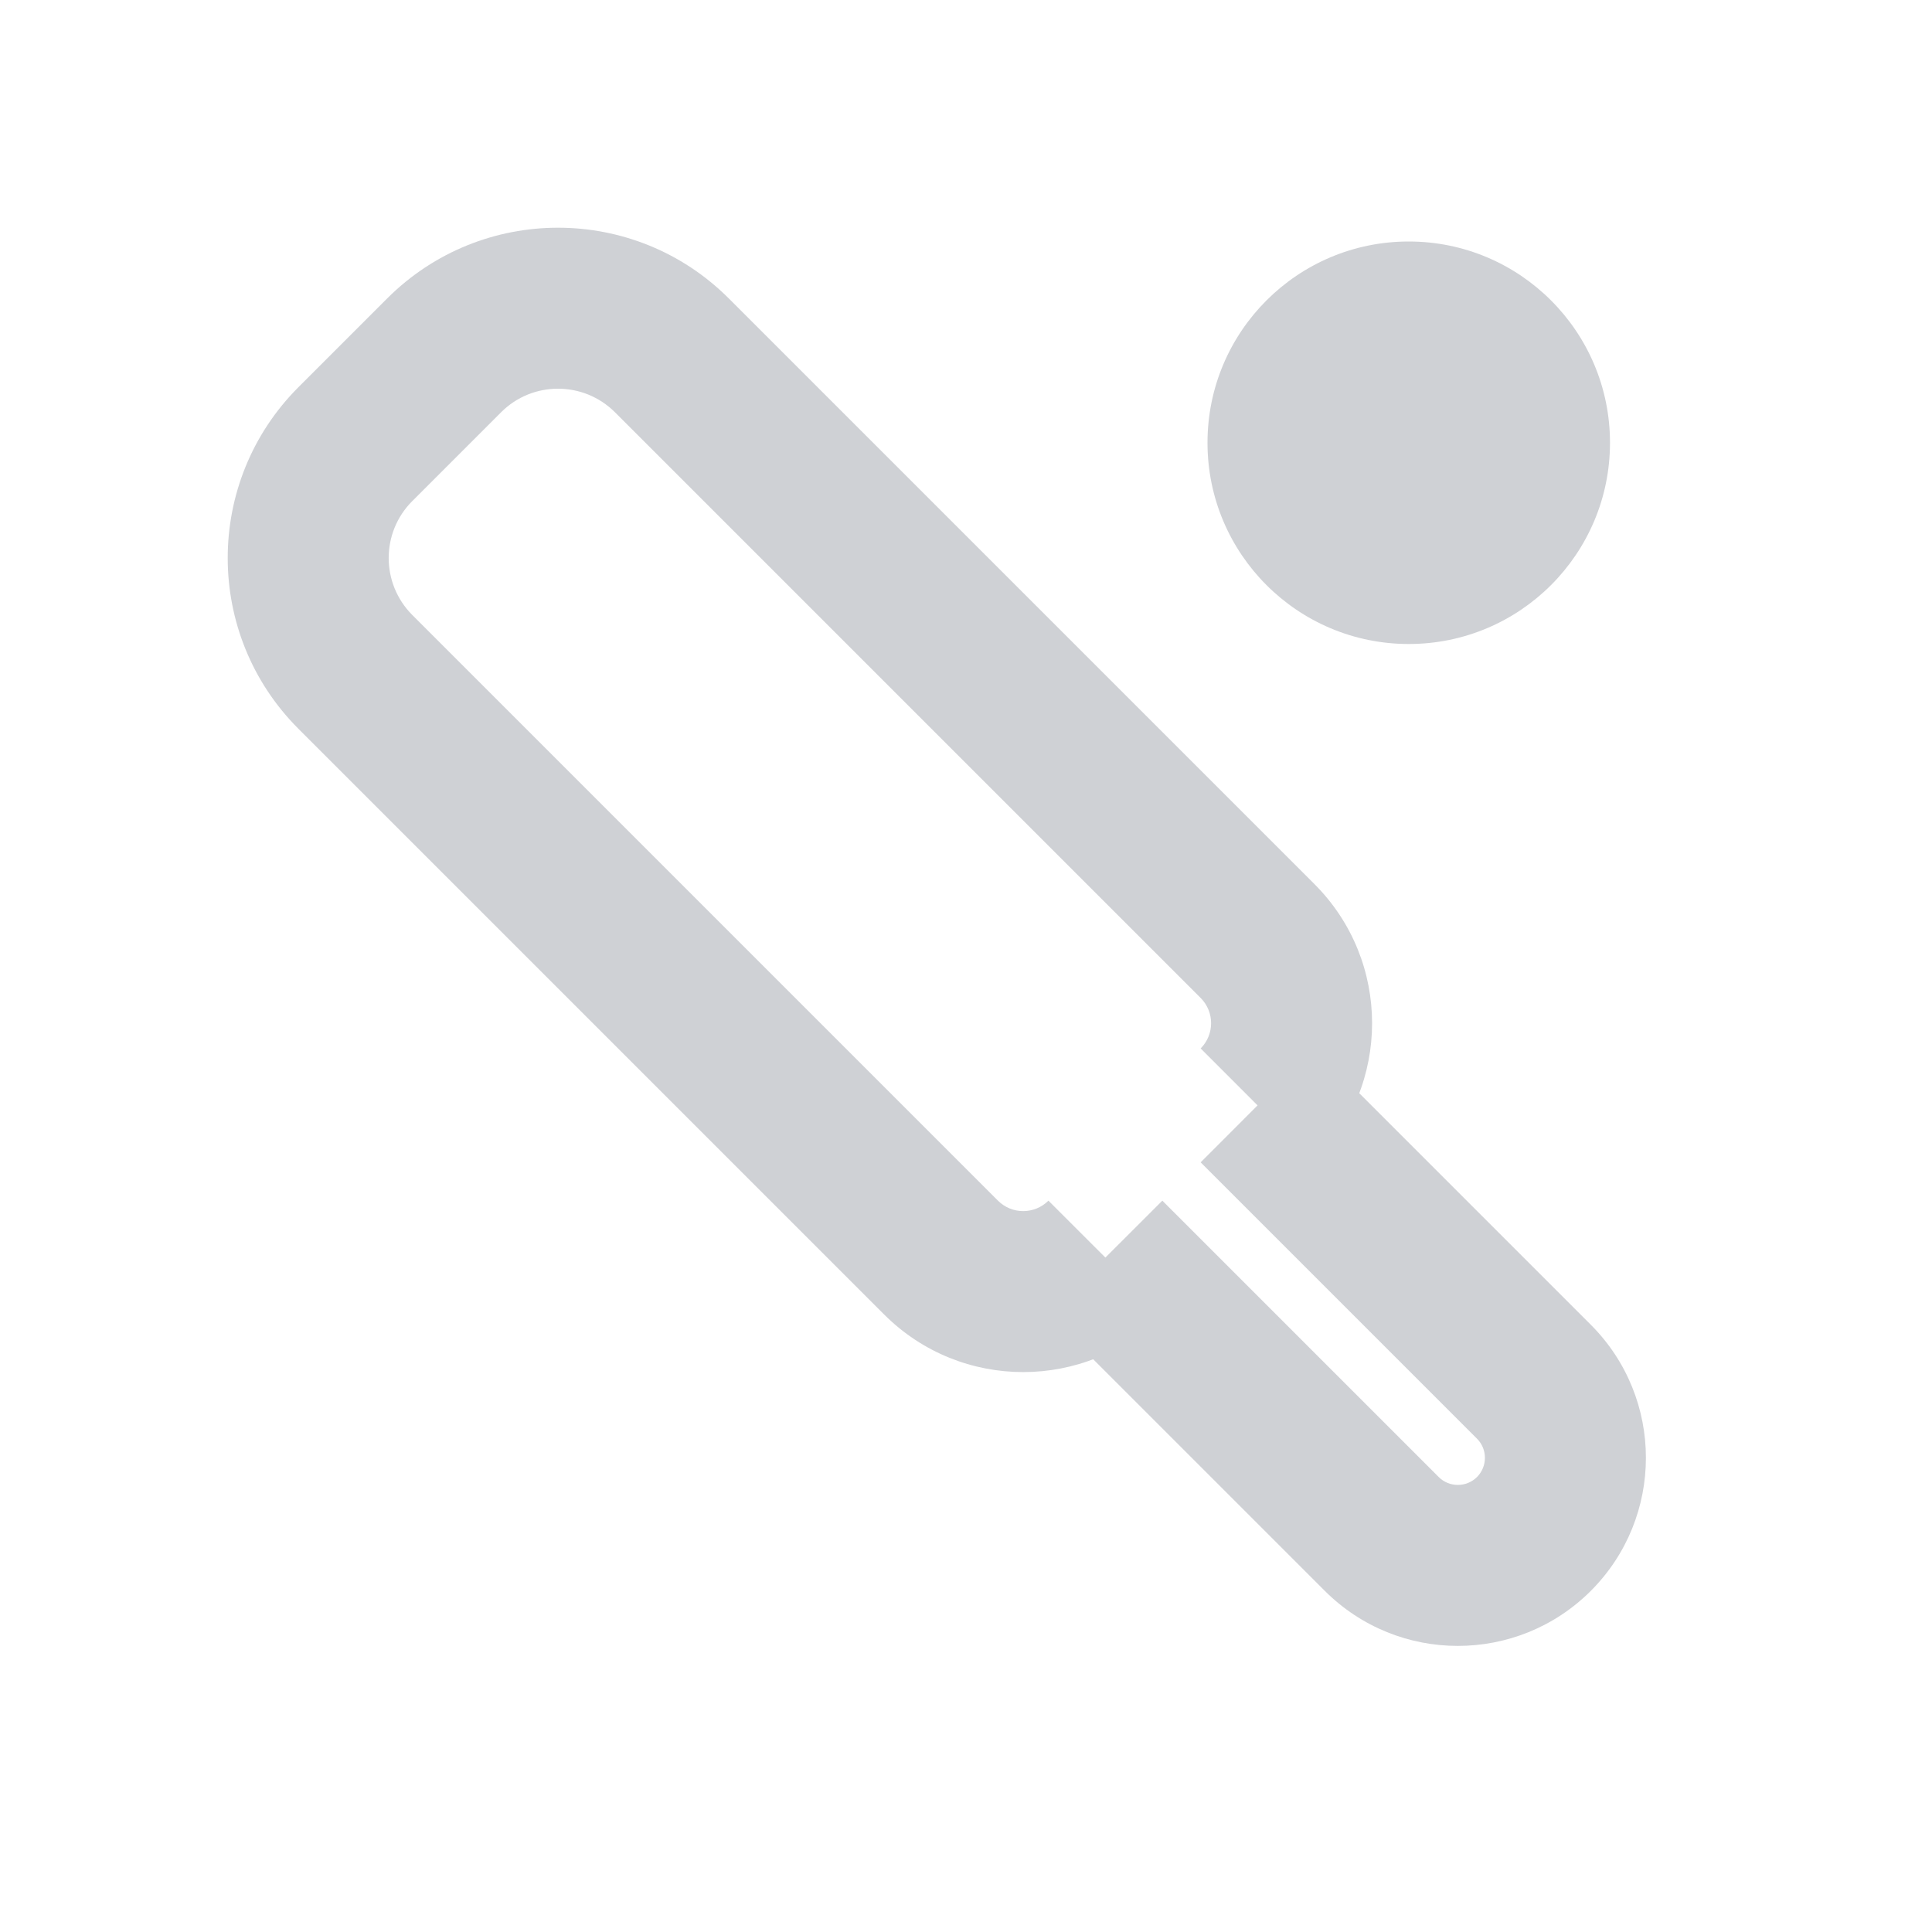
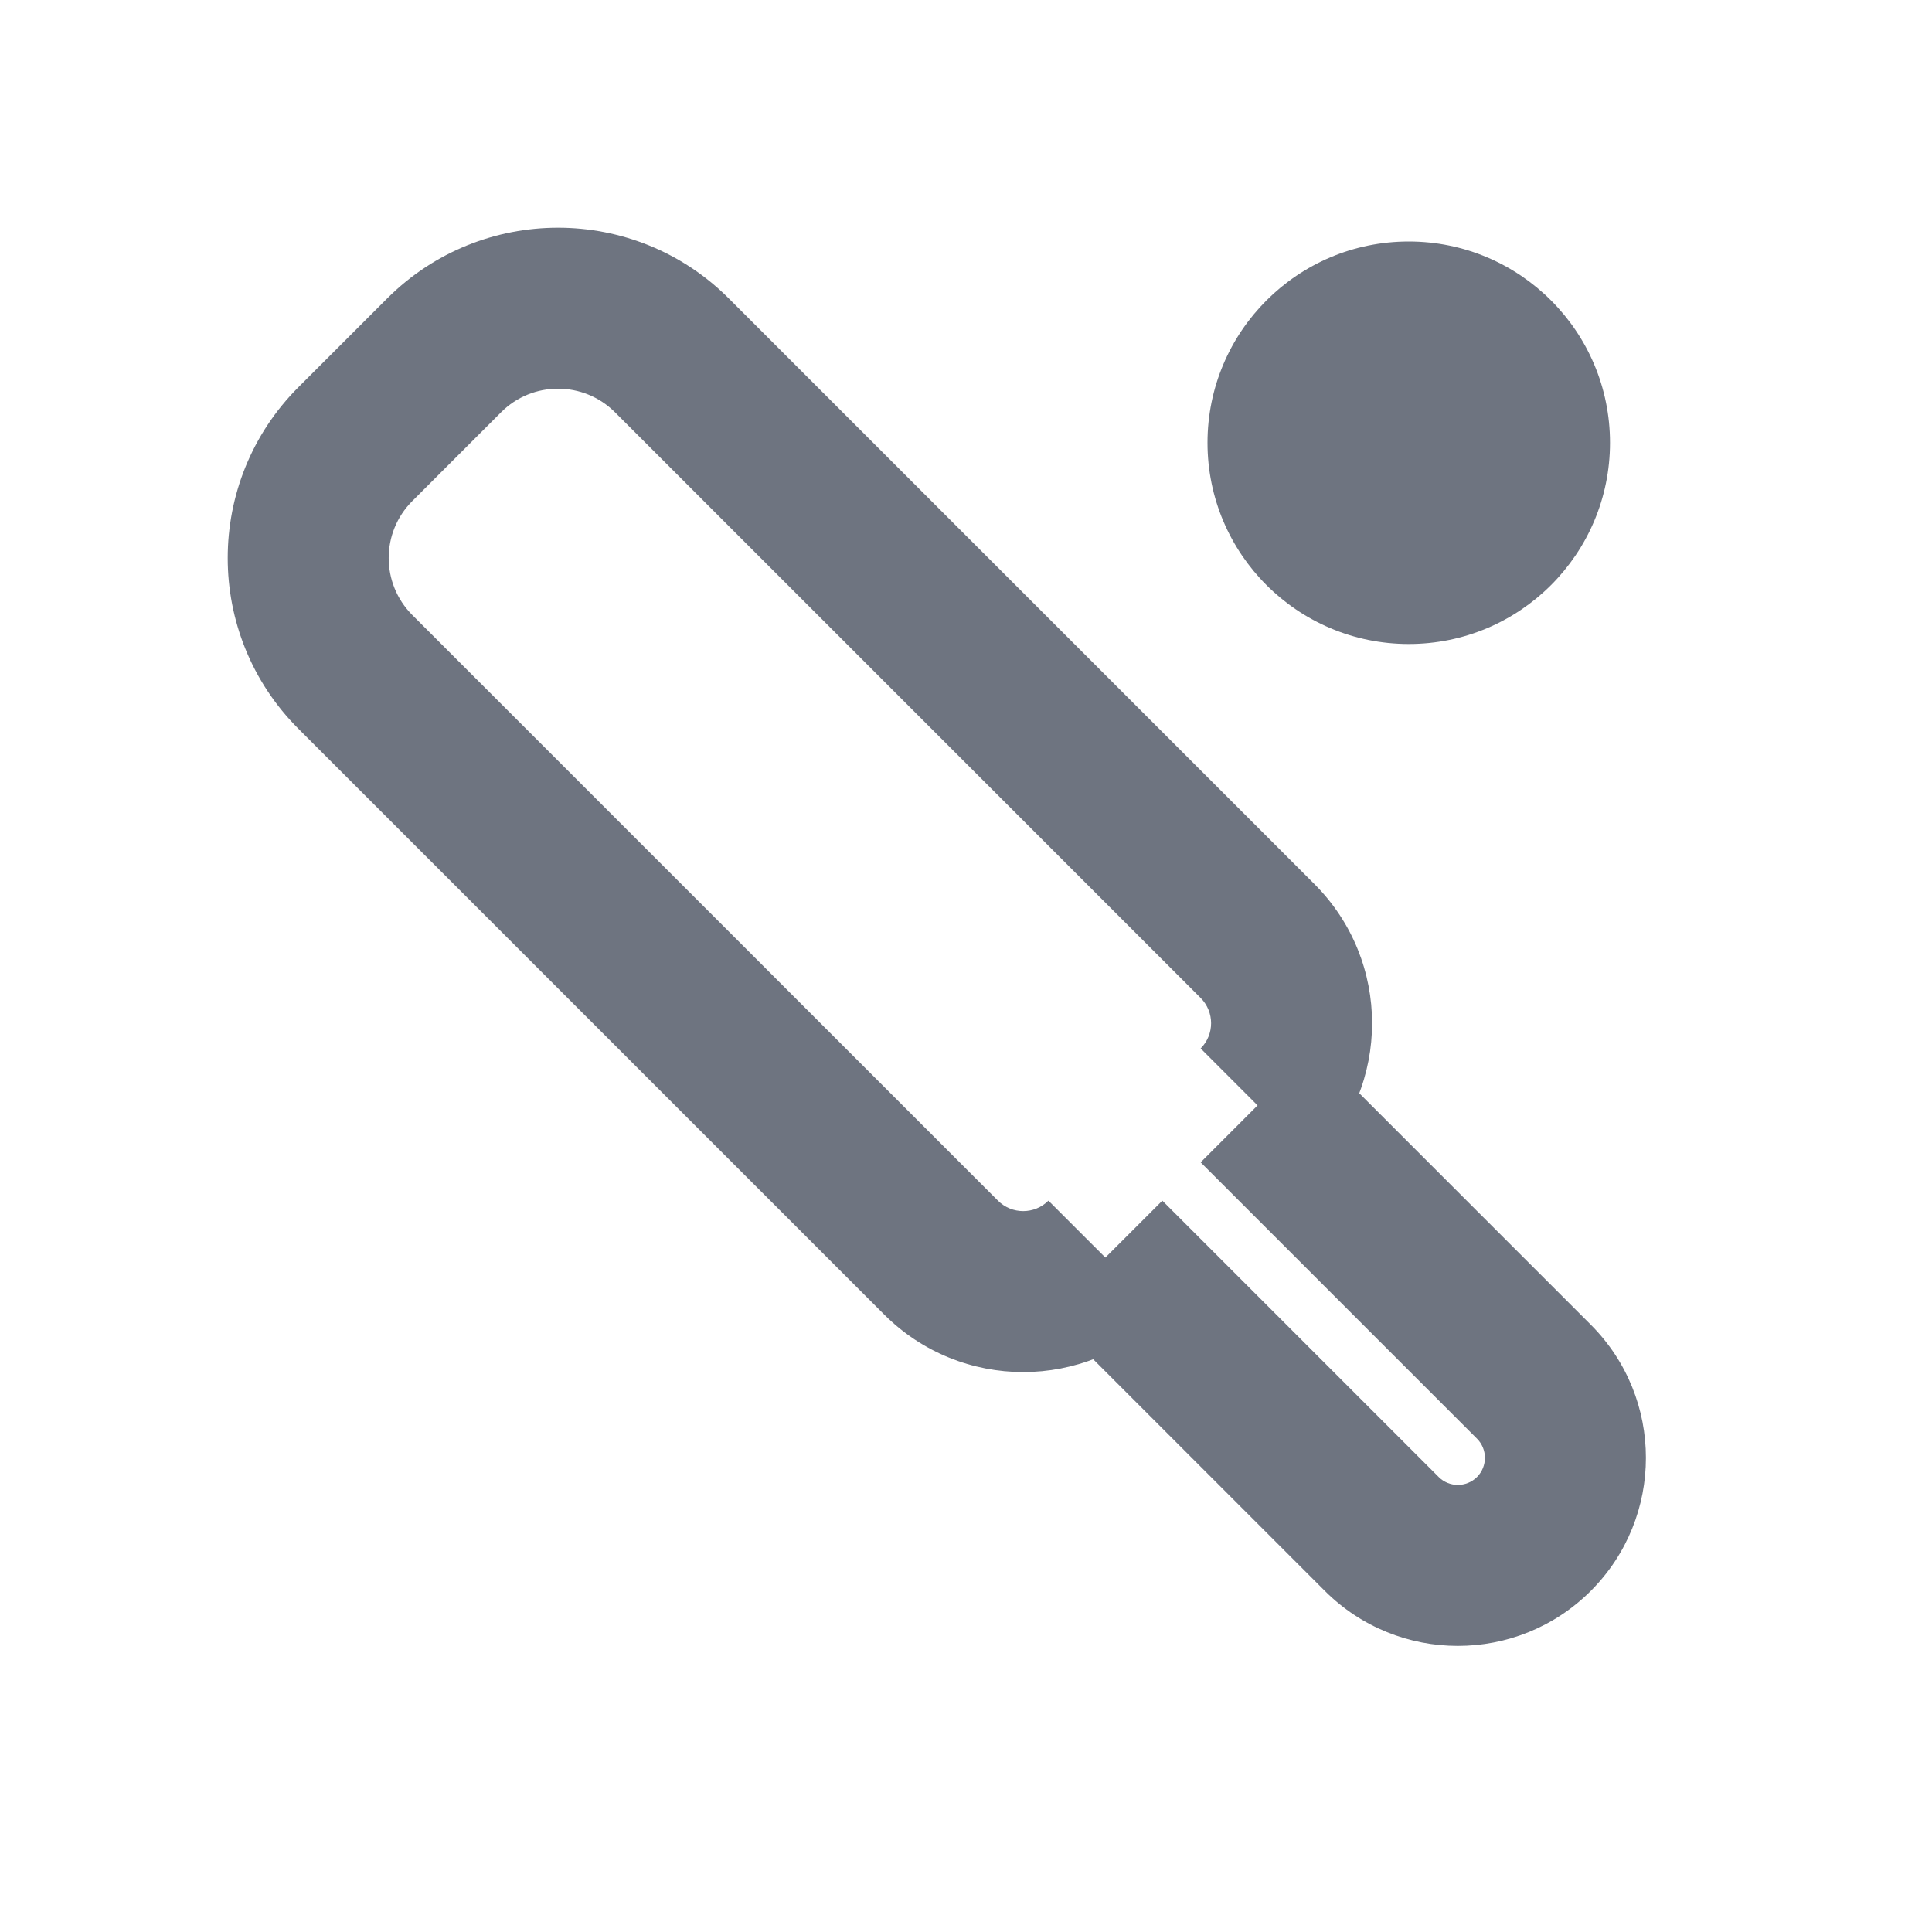
<svg xmlns="http://www.w3.org/2000/svg" width="24" height="24" viewBox="0 0 24 24" fill="none">
-   <path d="M15.622 11.69L16.329 10.983L15.622 11.69ZM17.165 19.055L17.872 18.348L17.165 19.055ZM5.121 6.225L6.225 5.121L4.81 3.707L3.707 4.81L5.121 6.225ZM12.397 14.915L5.121 7.639L3.707 9.053L10.983 16.329L12.397 14.915ZM17.872 18.348L14.439 14.915L13.024 16.329L16.457 19.762L17.872 18.348ZM14.915 14.439L18.348 17.872L19.762 16.457L16.329 13.024L14.915 14.439ZM7.639 5.121L14.915 12.397L16.329 10.983L9.053 3.707L7.639 5.121ZM16.329 14.439C17.283 13.484 17.283 11.937 16.329 10.983L14.915 12.397C15.088 12.57 15.088 12.851 14.915 13.024L16.329 14.439ZM16.457 19.762C17.37 20.674 18.849 20.674 19.762 19.762L18.348 18.348C18.216 18.479 18.003 18.479 17.872 18.348L16.457 19.762ZM10.983 16.329C11.937 17.283 13.484 17.283 14.439 16.329L13.024 14.915C12.851 15.088 12.57 15.088 12.397 14.915L10.983 16.329ZM6.225 5.121C6.615 4.731 7.248 4.731 7.639 5.121L9.053 3.707C7.882 2.536 5.982 2.536 4.81 3.707L6.225 5.121ZM19.762 19.762C20.674 18.849 20.674 17.37 19.762 16.457L18.348 17.872C18.479 18.003 18.479 18.216 18.348 18.348L19.762 19.762ZM3.707 4.81C2.536 5.982 2.536 7.882 3.707 9.053L5.121 7.639C4.731 7.248 4.731 6.615 5.121 6.225L3.707 4.81Z" fill="#CFD1D5" />
-   <circle cx="17.5" cy="5.5" r="2.5" fill="#CFD1D5" />
+   <path d="M15.622 11.69L16.329 10.983L15.622 11.69ZM17.165 19.055L17.872 18.348L17.165 19.055ZM5.121 6.225L6.225 5.121L4.81 3.707L3.707 4.81L5.121 6.225ZM12.397 14.915L5.121 7.639L3.707 9.053L10.983 16.329L12.397 14.915ZM17.872 18.348L14.439 14.915L13.024 16.329L16.457 19.762L17.872 18.348ZM14.915 14.439L18.348 17.872L19.762 16.457L16.329 13.024L14.915 14.439ZM7.639 5.121L14.915 12.397L16.329 10.983L9.053 3.707L7.639 5.121ZM16.329 14.439C17.283 13.484 17.283 11.937 16.329 10.983L14.915 12.397C15.088 12.57 15.088 12.851 14.915 13.024L16.329 14.439ZM16.457 19.762C17.37 20.674 18.849 20.674 19.762 19.762L18.348 18.348C18.216 18.479 18.003 18.479 17.872 18.348L16.457 19.762ZM10.983 16.329C11.937 17.283 13.484 17.283 14.439 16.329L13.024 14.915C12.851 15.088 12.57 15.088 12.397 14.915L10.983 16.329ZM6.225 5.121C6.615 4.731 7.248 4.731 7.639 5.121L9.053 3.707C7.882 2.536 5.982 2.536 4.81 3.707L6.225 5.121ZM19.762 19.762C20.674 18.849 20.674 17.37 19.762 16.457L18.348 17.872C18.479 18.003 18.479 18.216 18.348 18.348L19.762 19.762ZM3.707 4.81C2.536 5.982 2.536 7.882 3.707 9.053L5.121 7.639C4.731 7.248 4.731 6.615 5.121 6.225L3.707 4.81Z" fill="#6E7480" />
+   <circle cx="17.5" cy="5.5" r="2.5" fill="#6E7480" />
</svg>
